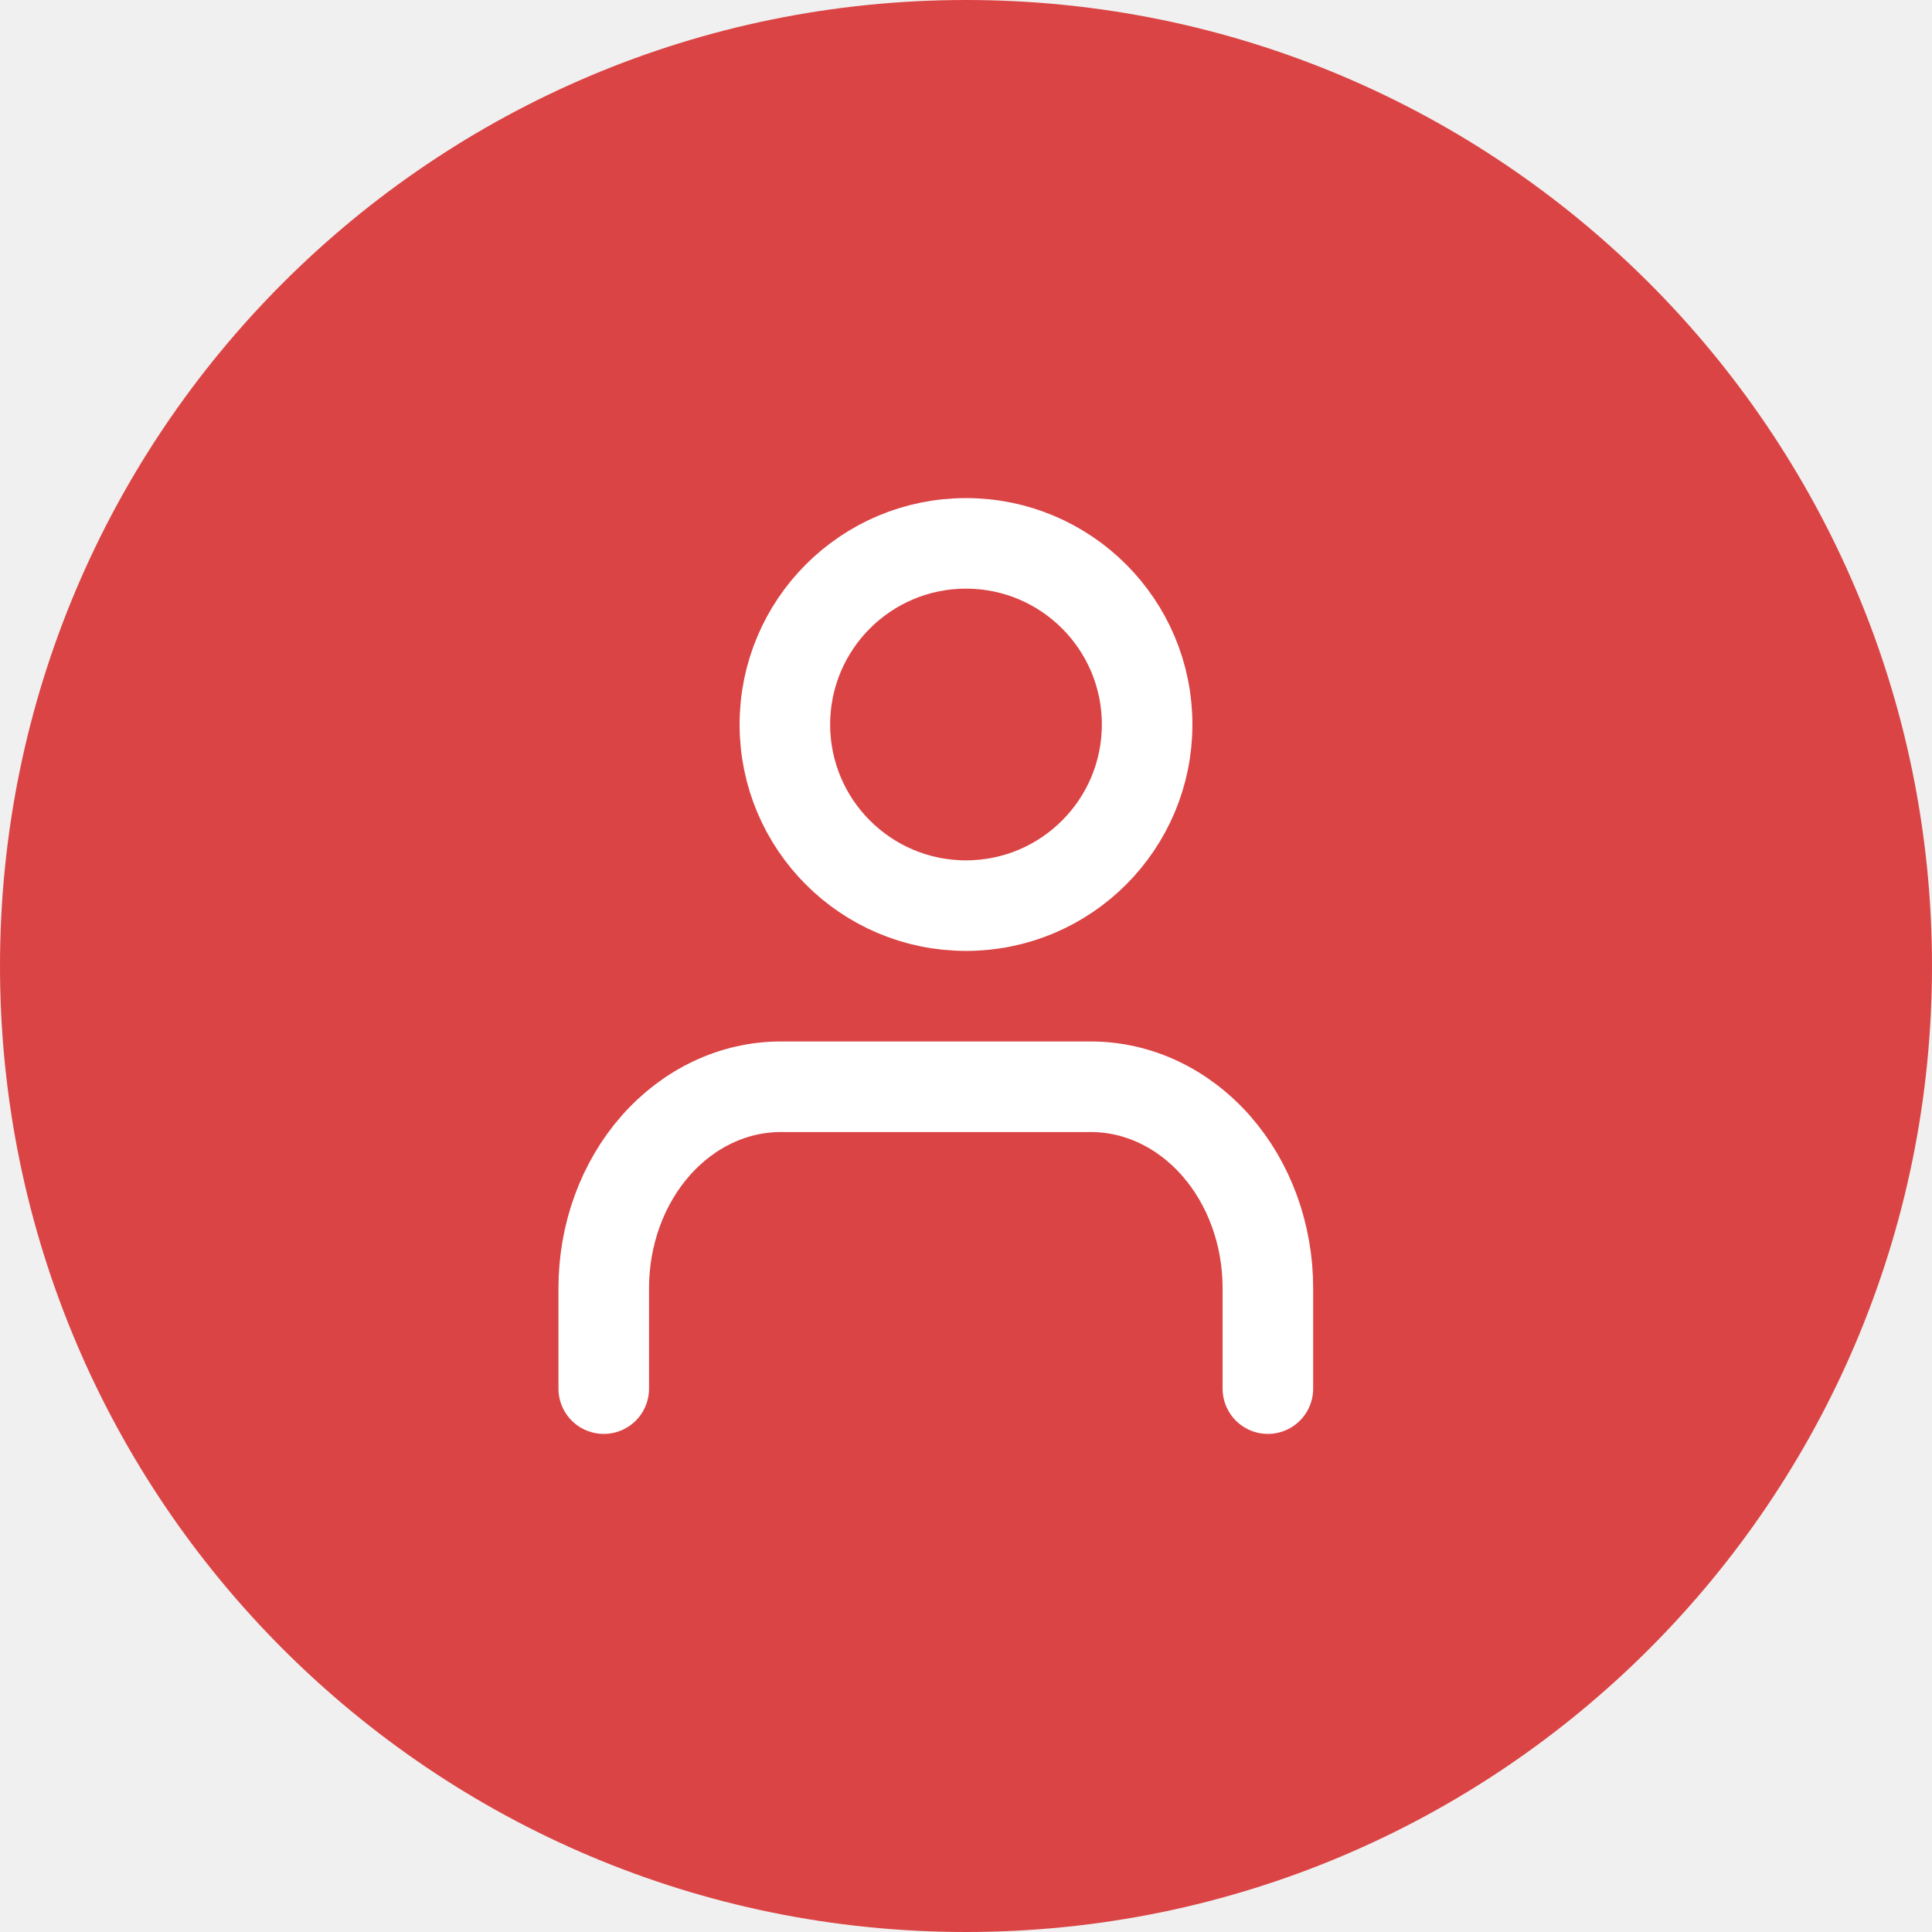
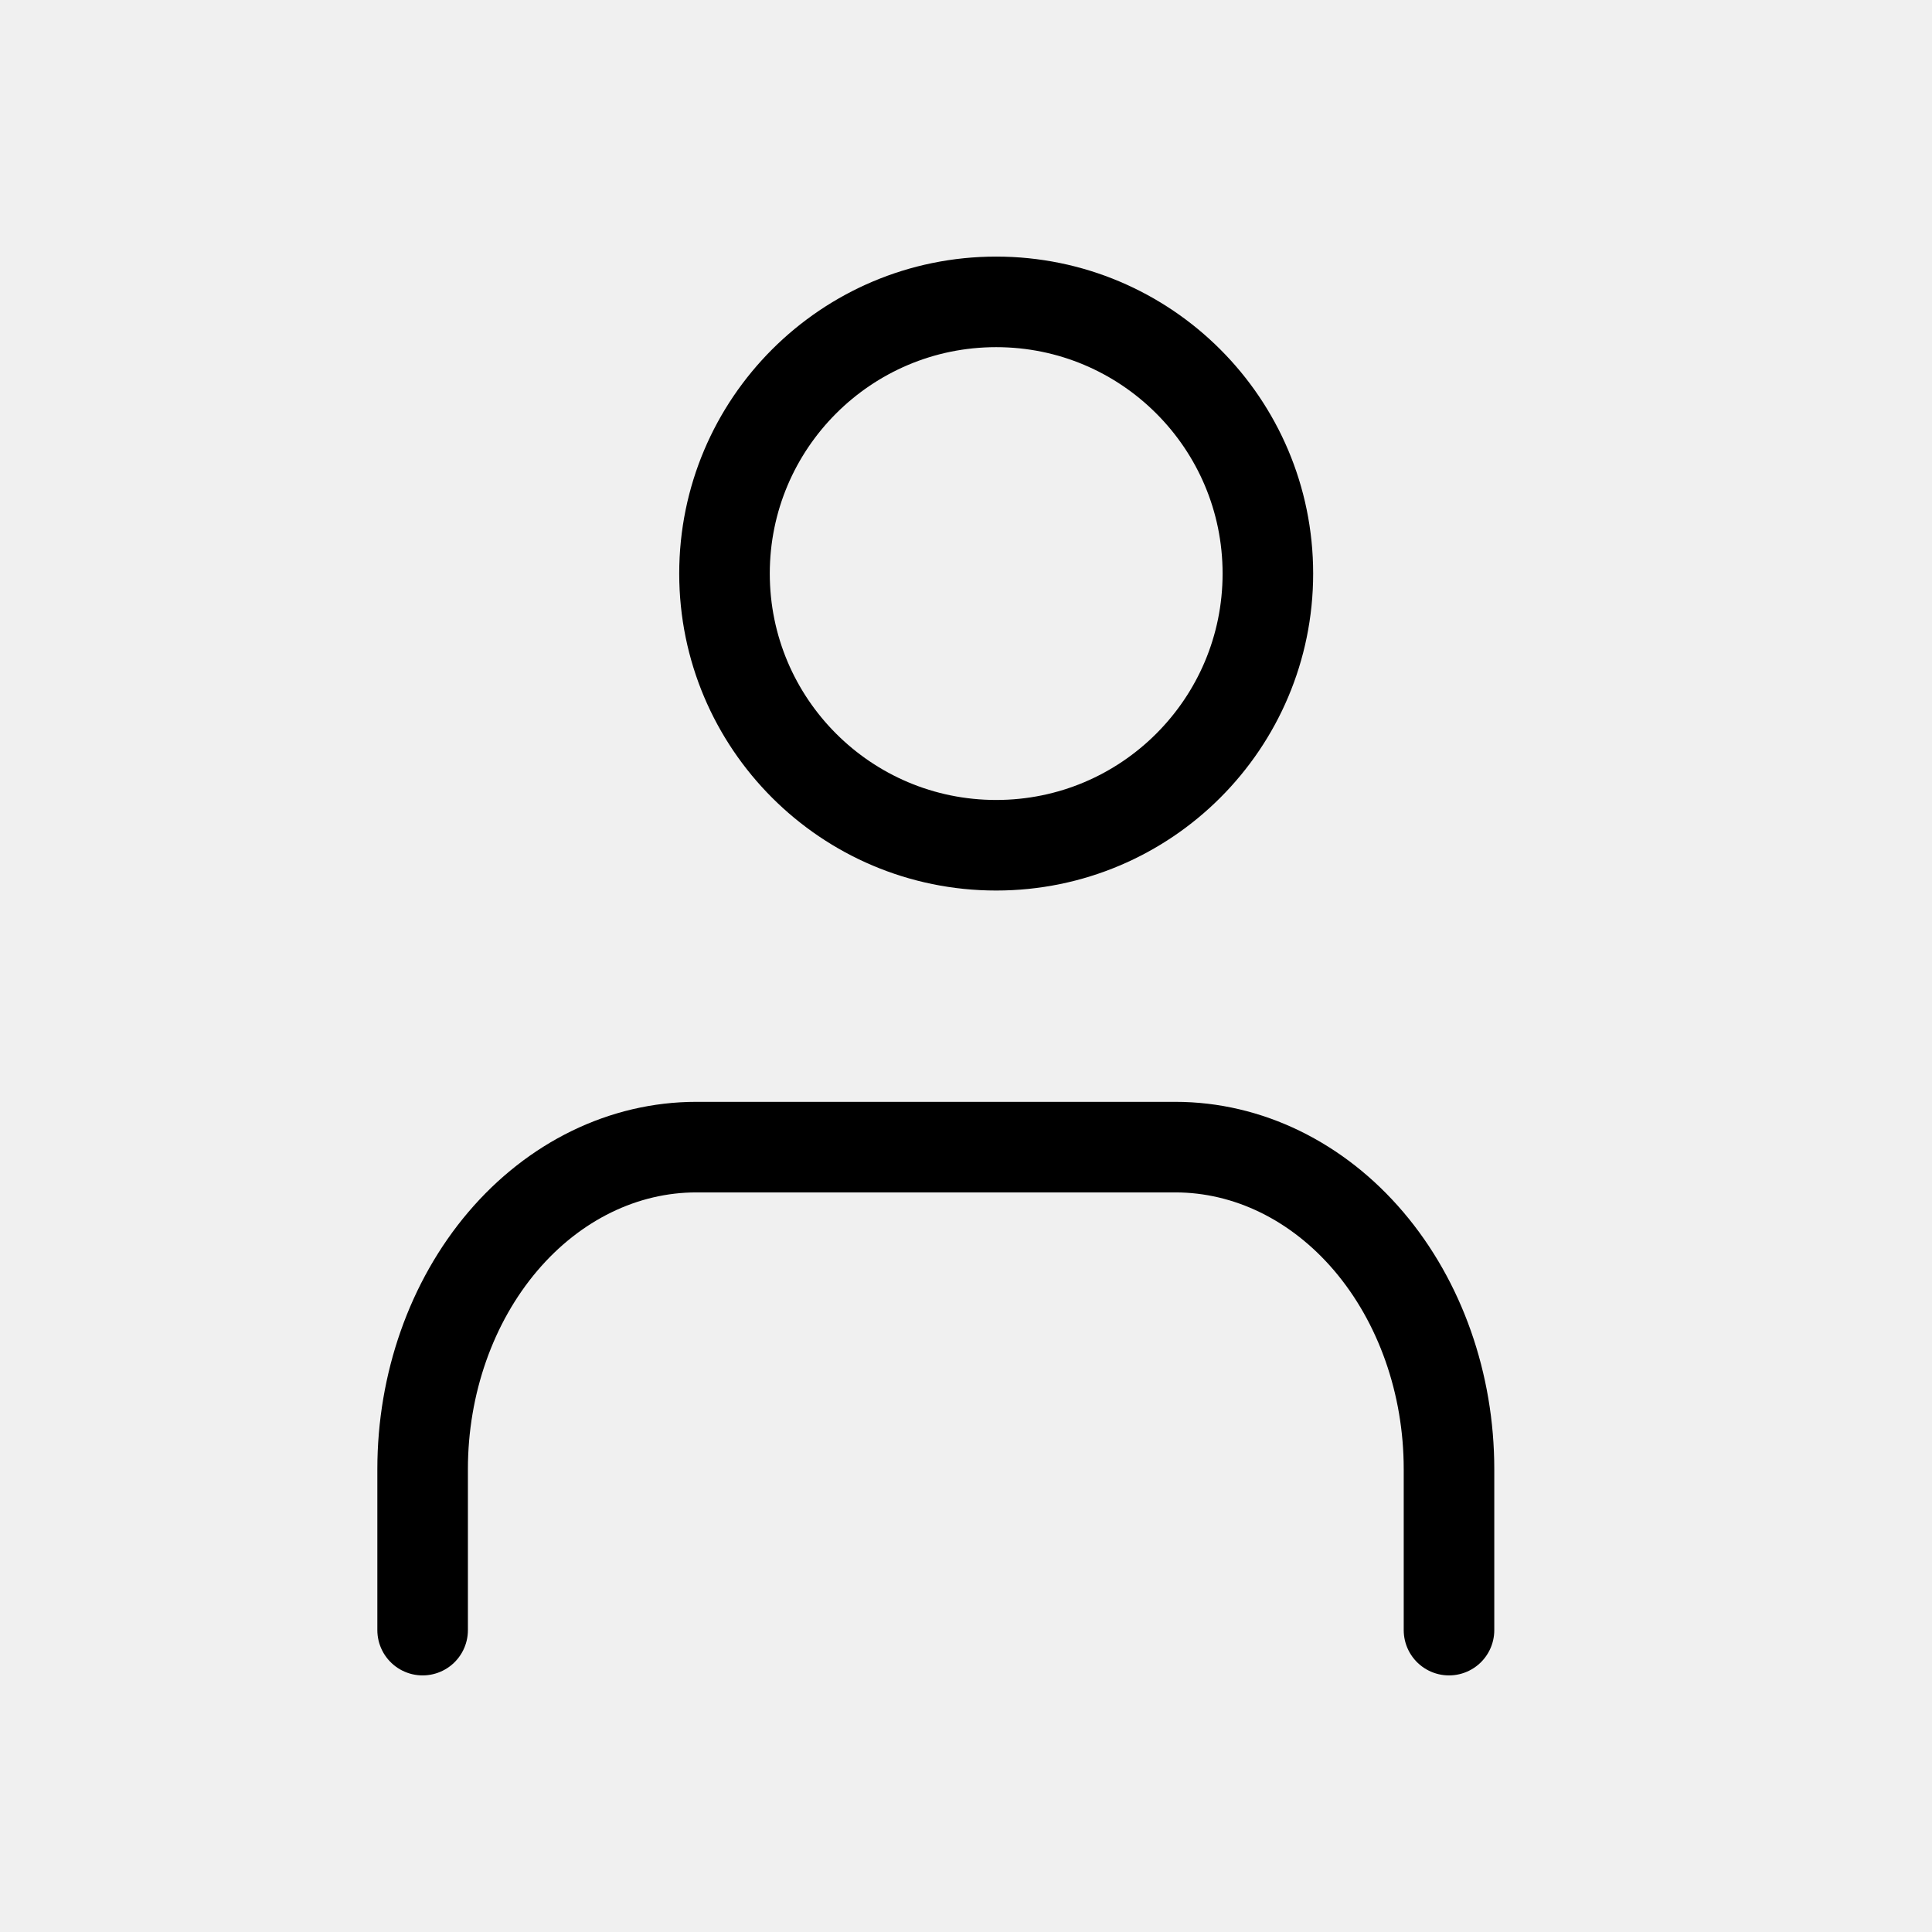
<svg xmlns="http://www.w3.org/2000/svg" width="32" height="32" viewBox="0 0 32 32" fill="none">
  <g id="user">
-     <rect width="32" height="32" rx="16" fill="#DB4444" />
-     <path id="Vector" d="M21 23V21.333C21 20.449 20.691 19.601 20.141 18.976C19.591 18.351 18.845 18 18.067 18H12.933C12.155 18 11.409 18.351 10.859 18.976C10.309 19.601 10 20.449 10 21.333V23" stroke="white" stroke-width="1.5" stroke-linecap="round" stroke-linejoin="round" />
-     <path id="Vector_2" d="M16 15C17.657 15 19 13.657 19 12C19 10.343 17.657 9 16 9C14.343 9 13 10.343 13 12C13 13.657 14.343 15 16 15Z" stroke="white" stroke-width="1.5" stroke-linecap="round" stroke-linejoin="round" />
+     <path id="Vector" d="M24 27V24.333C24 22.919 23.522 21.562 22.672 20.562C21.822 19.562 20.669 19 19.467 19H11.533C10.331 19 9.178 19.562 8.328 20.562C7.478 21.562 7 22.919 7 24.333V27" stroke="black" stroke-width="1.5" stroke-linecap="round" stroke-linejoin="round" />
+     <path id="Vector_2" d="M16.5 14C18.985 14 21 11.985 21 9.5C21 7.015 18.985 5 16.5 5C14.015 5 12 7.015 12 9.5C12 11.985 14.015 14 16.5 14Z" stroke="black" stroke-width="1.5" stroke-linecap="round" stroke-linejoin="round" />
  </g>
</svg>
